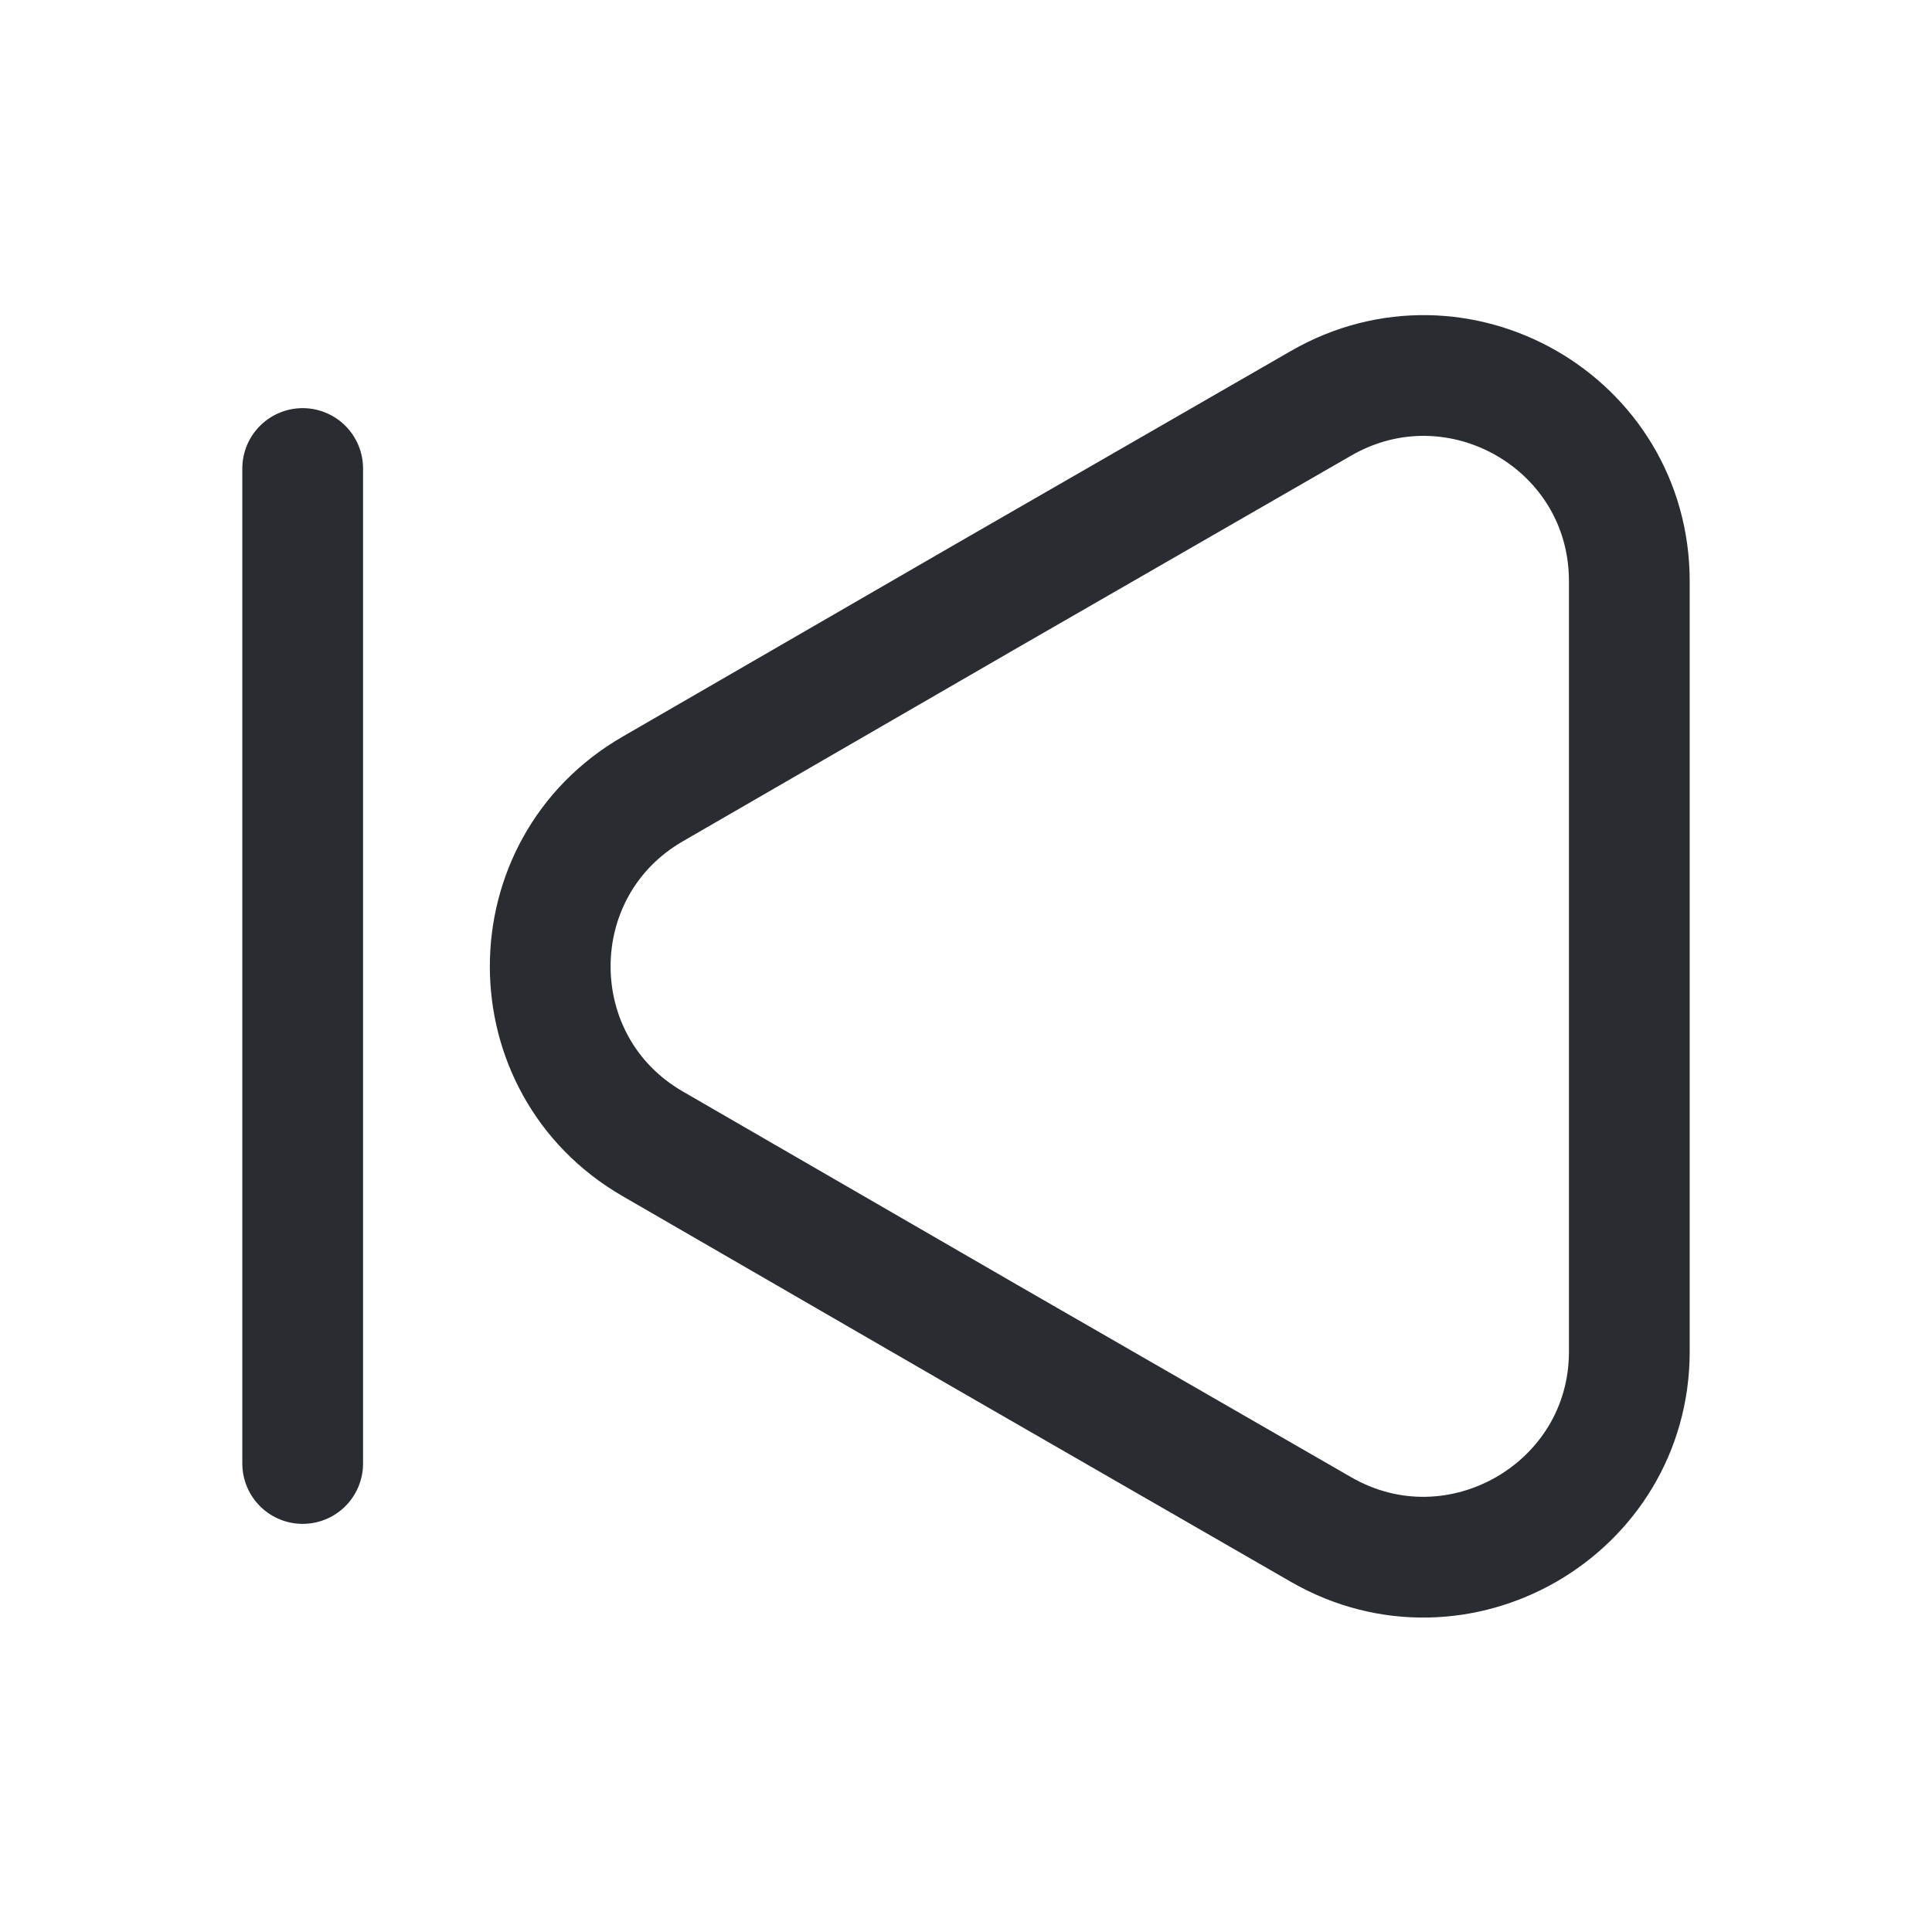
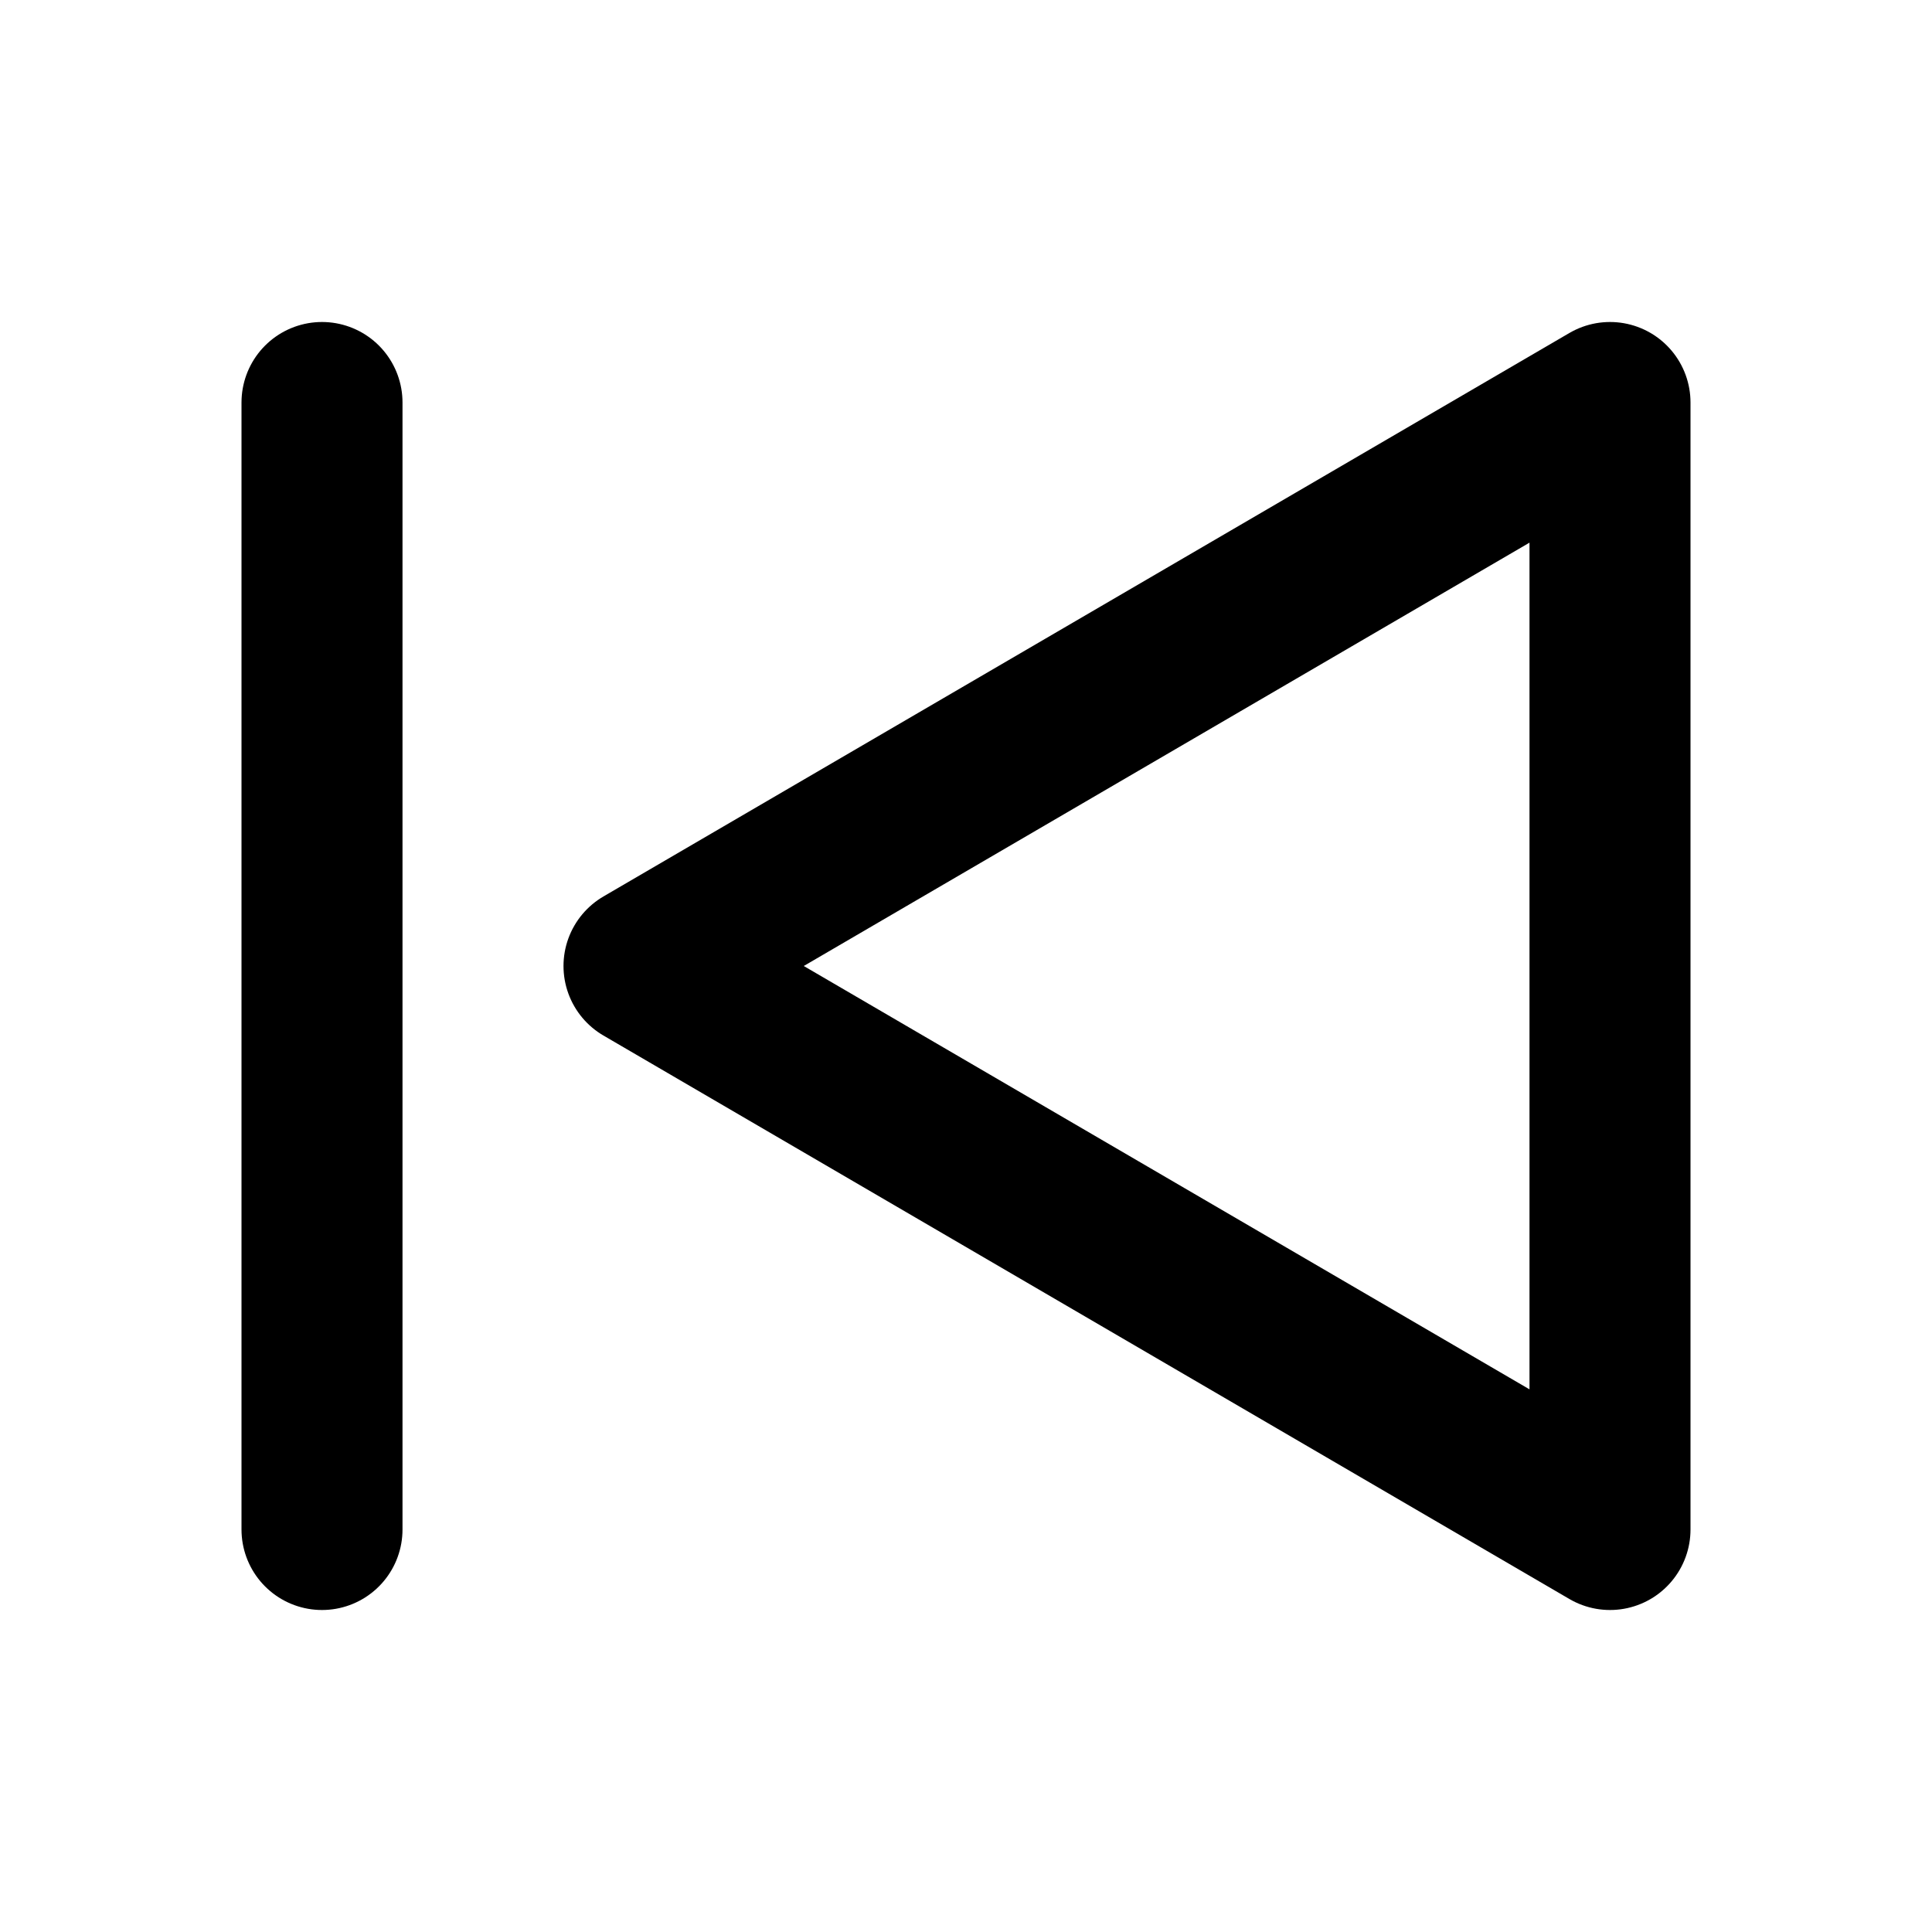
- <svg xmlns="http://www.w3.org/2000/svg" width="24" height="24" viewBox="0 0 24 24" fill="none">
-   <path d="M20.24 7.22V16.79C20.24 18.75 18.11 19.98 16.41 19L12.26 16.61L8.11 14.21C6.41 13.23 6.41 10.78 8.11 9.8L12.26 7.4L16.41 5.01C18.11 4.03 20.24 5.25 20.24 7.22Z" stroke="#292D32" stroke-width="1.5" stroke-linecap="round" stroke-linejoin="round" />
-   <path d="M3.76 18.18V5.82" stroke="#292D32" stroke-width="1.5" stroke-linecap="round" stroke-linejoin="round" />
+ <svg xmlns="http://www.w3.org/2000/svg" class="icon icon-tabler icon-tabler-player-skip-back" width="24" height="24" viewBox="0 0 24 24" stroke-width="2" stroke="currentColor" fill="none" stroke-linecap="round" stroke-linejoin="round">
+   <path stroke="none" d="M0 0h24v24H0z" fill="none" />
+   <path d="M20 5v14l-12 -7z" />
+   <path d="M4 5l0 14" />
</svg>
